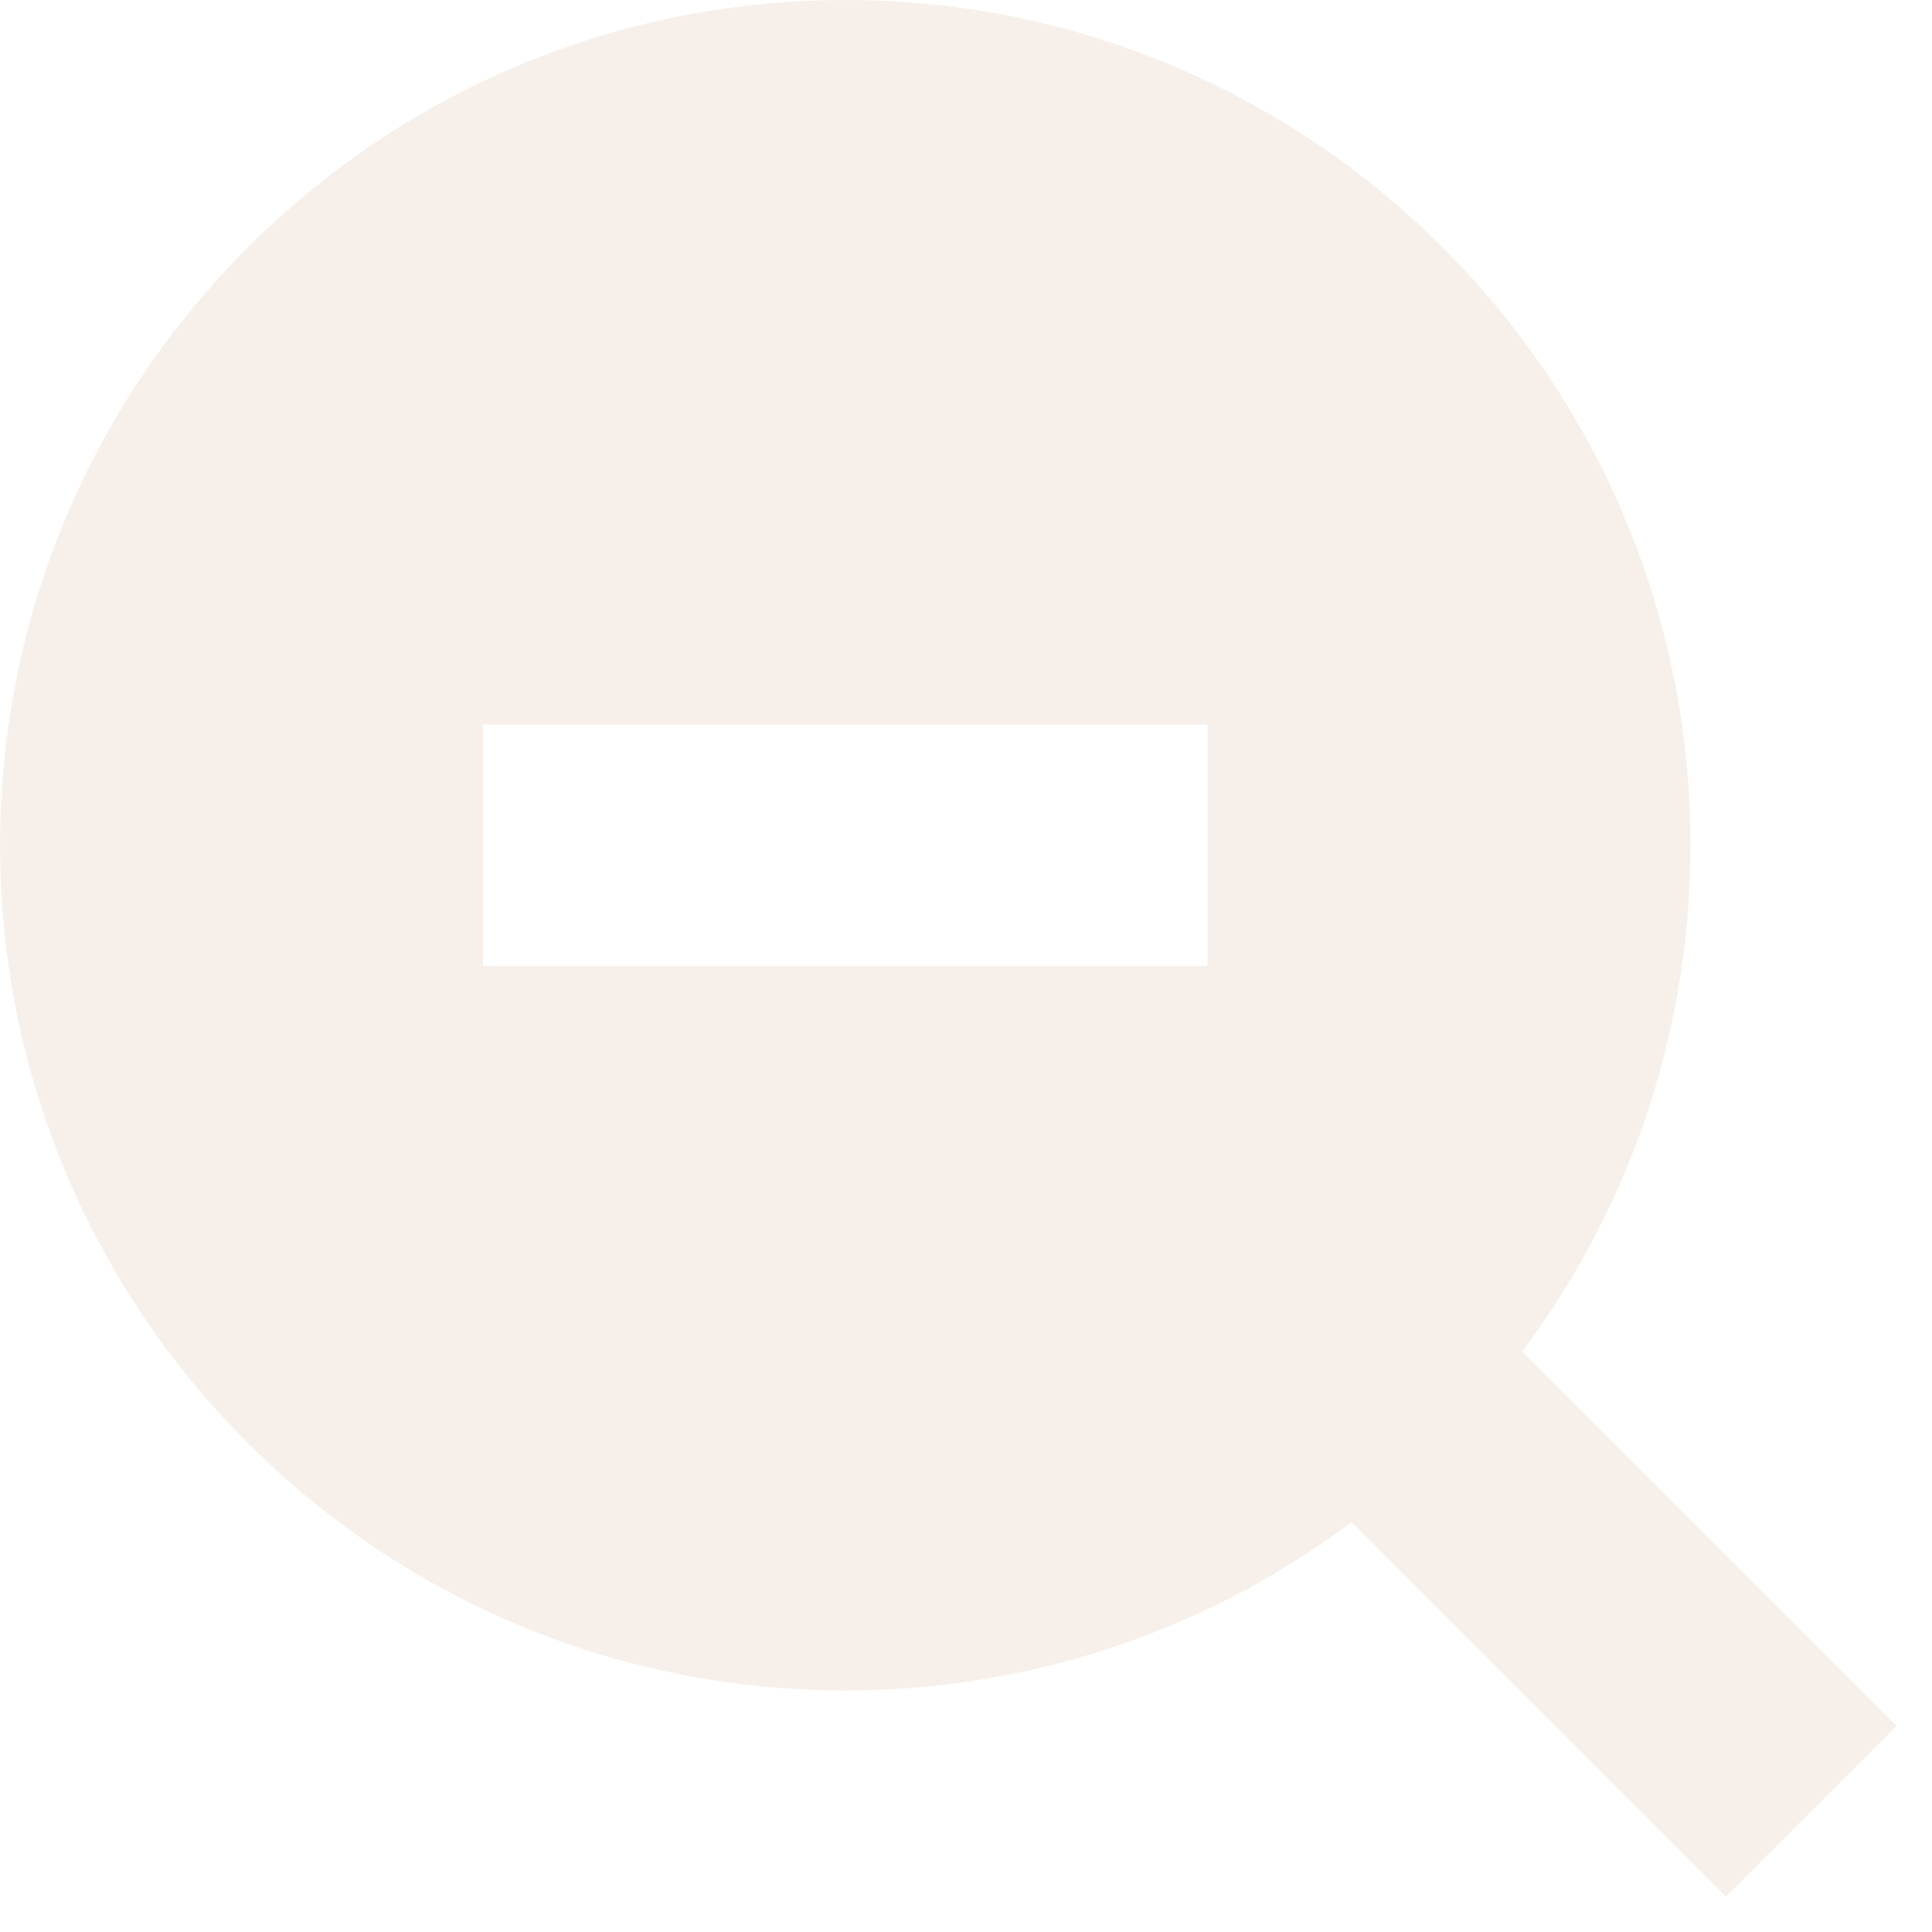
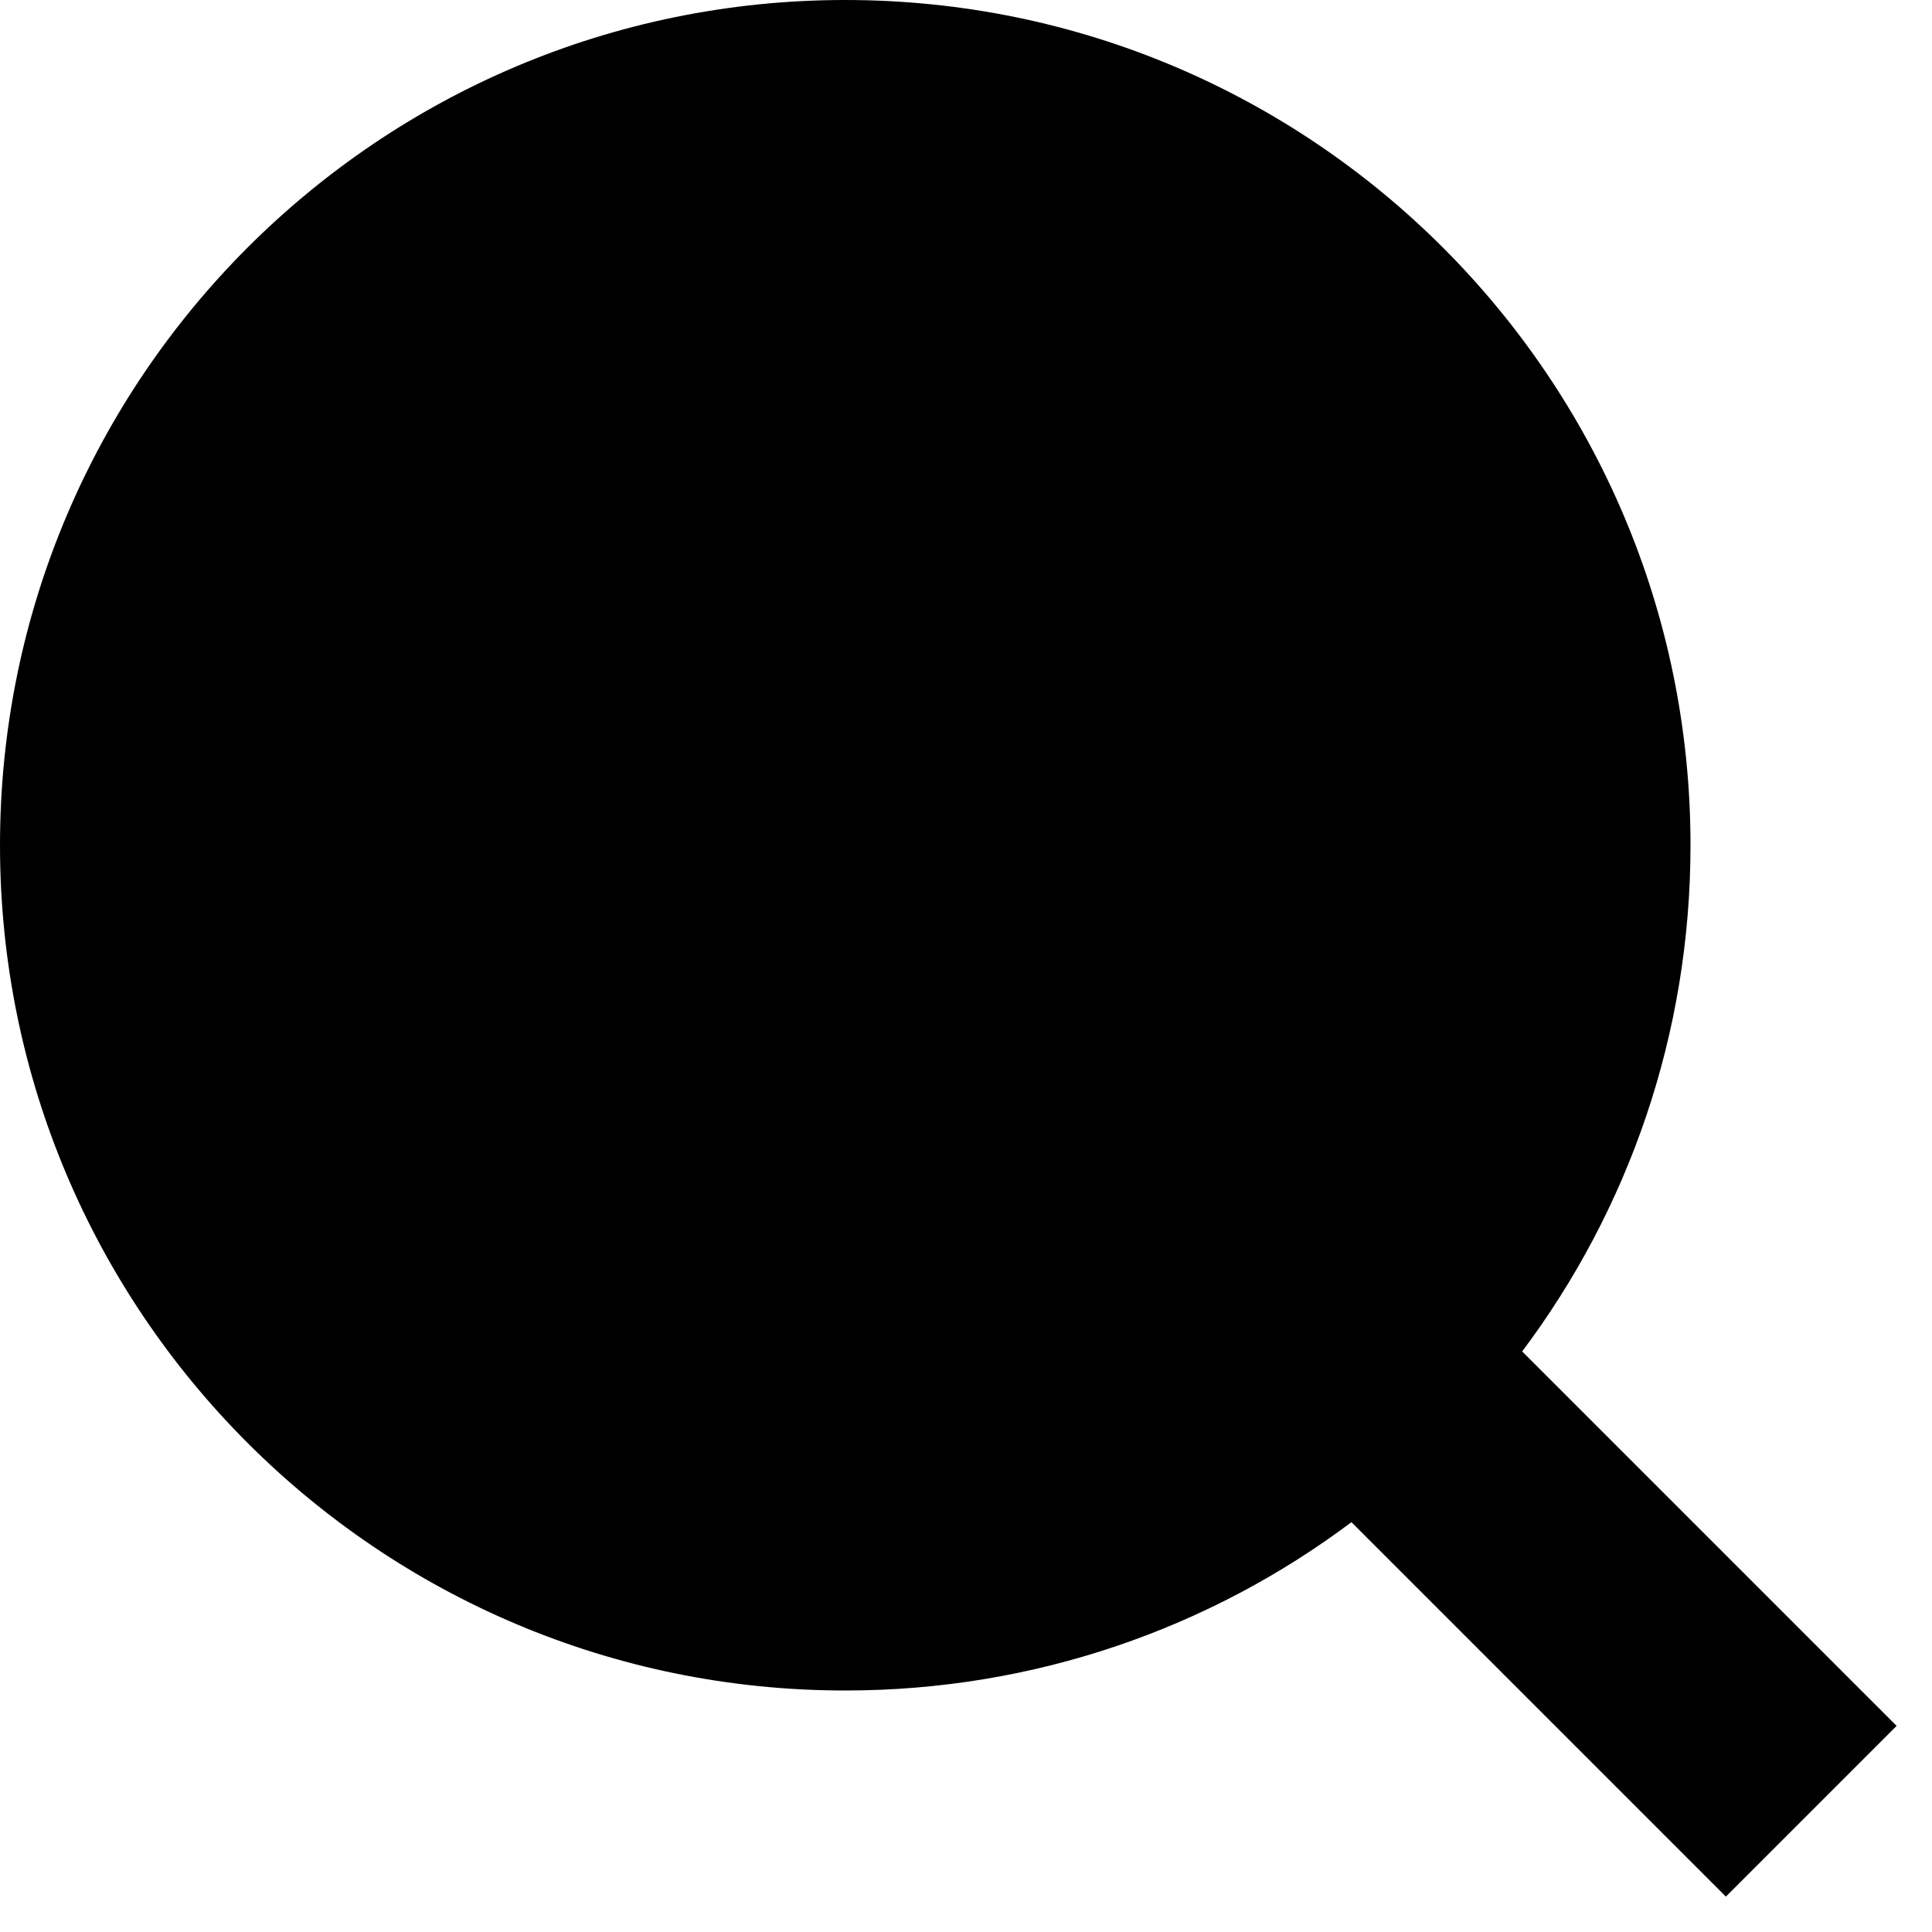
- <svg xmlns="http://www.w3.org/2000/svg" width="16" height="16" viewBox="0 0 16 16" fill="none">
+ <svg xmlns="http://www.w3.org/2000/svg" width="16" height="16" viewBox="0 0 16 16" class="h-4 w-4" fill="currentColor">
  <g id="Chunk/ZoomOut">
-     <path id="Icon" fill-rule="evenodd" clip-rule="evenodd" d="M11.192 12.606C10.024 13.482 8.572 14 7 14C3.134 14 0 10.866 0 7C0 3.134 3.134 0 7 0C10.866 0 14 3.134 14 7C14 8.572 13.482 10.024 12.606 11.192L15.707 14.293L14.293 15.707L11.192 12.606ZM10 6V8L4 8V6L10 6Z" fill="#F7F0EA" />
+     <path id="Icon" fillRule="evenodd" clipRule="evenodd" d="M11.192 12.606C10.024 13.482 8.572 14 7 14C3.134 14 0 10.866 0 7C0 3.134 3.134 0 7 0C10.866 0 14 3.134 14 7C14 8.572 13.482 10.024 12.606 11.192L15.707 14.293L14.293 15.707L11.192 12.606ZM10 6V8L4 8V6L10 6Z" fill="inherit" />
  </g>
</svg>
